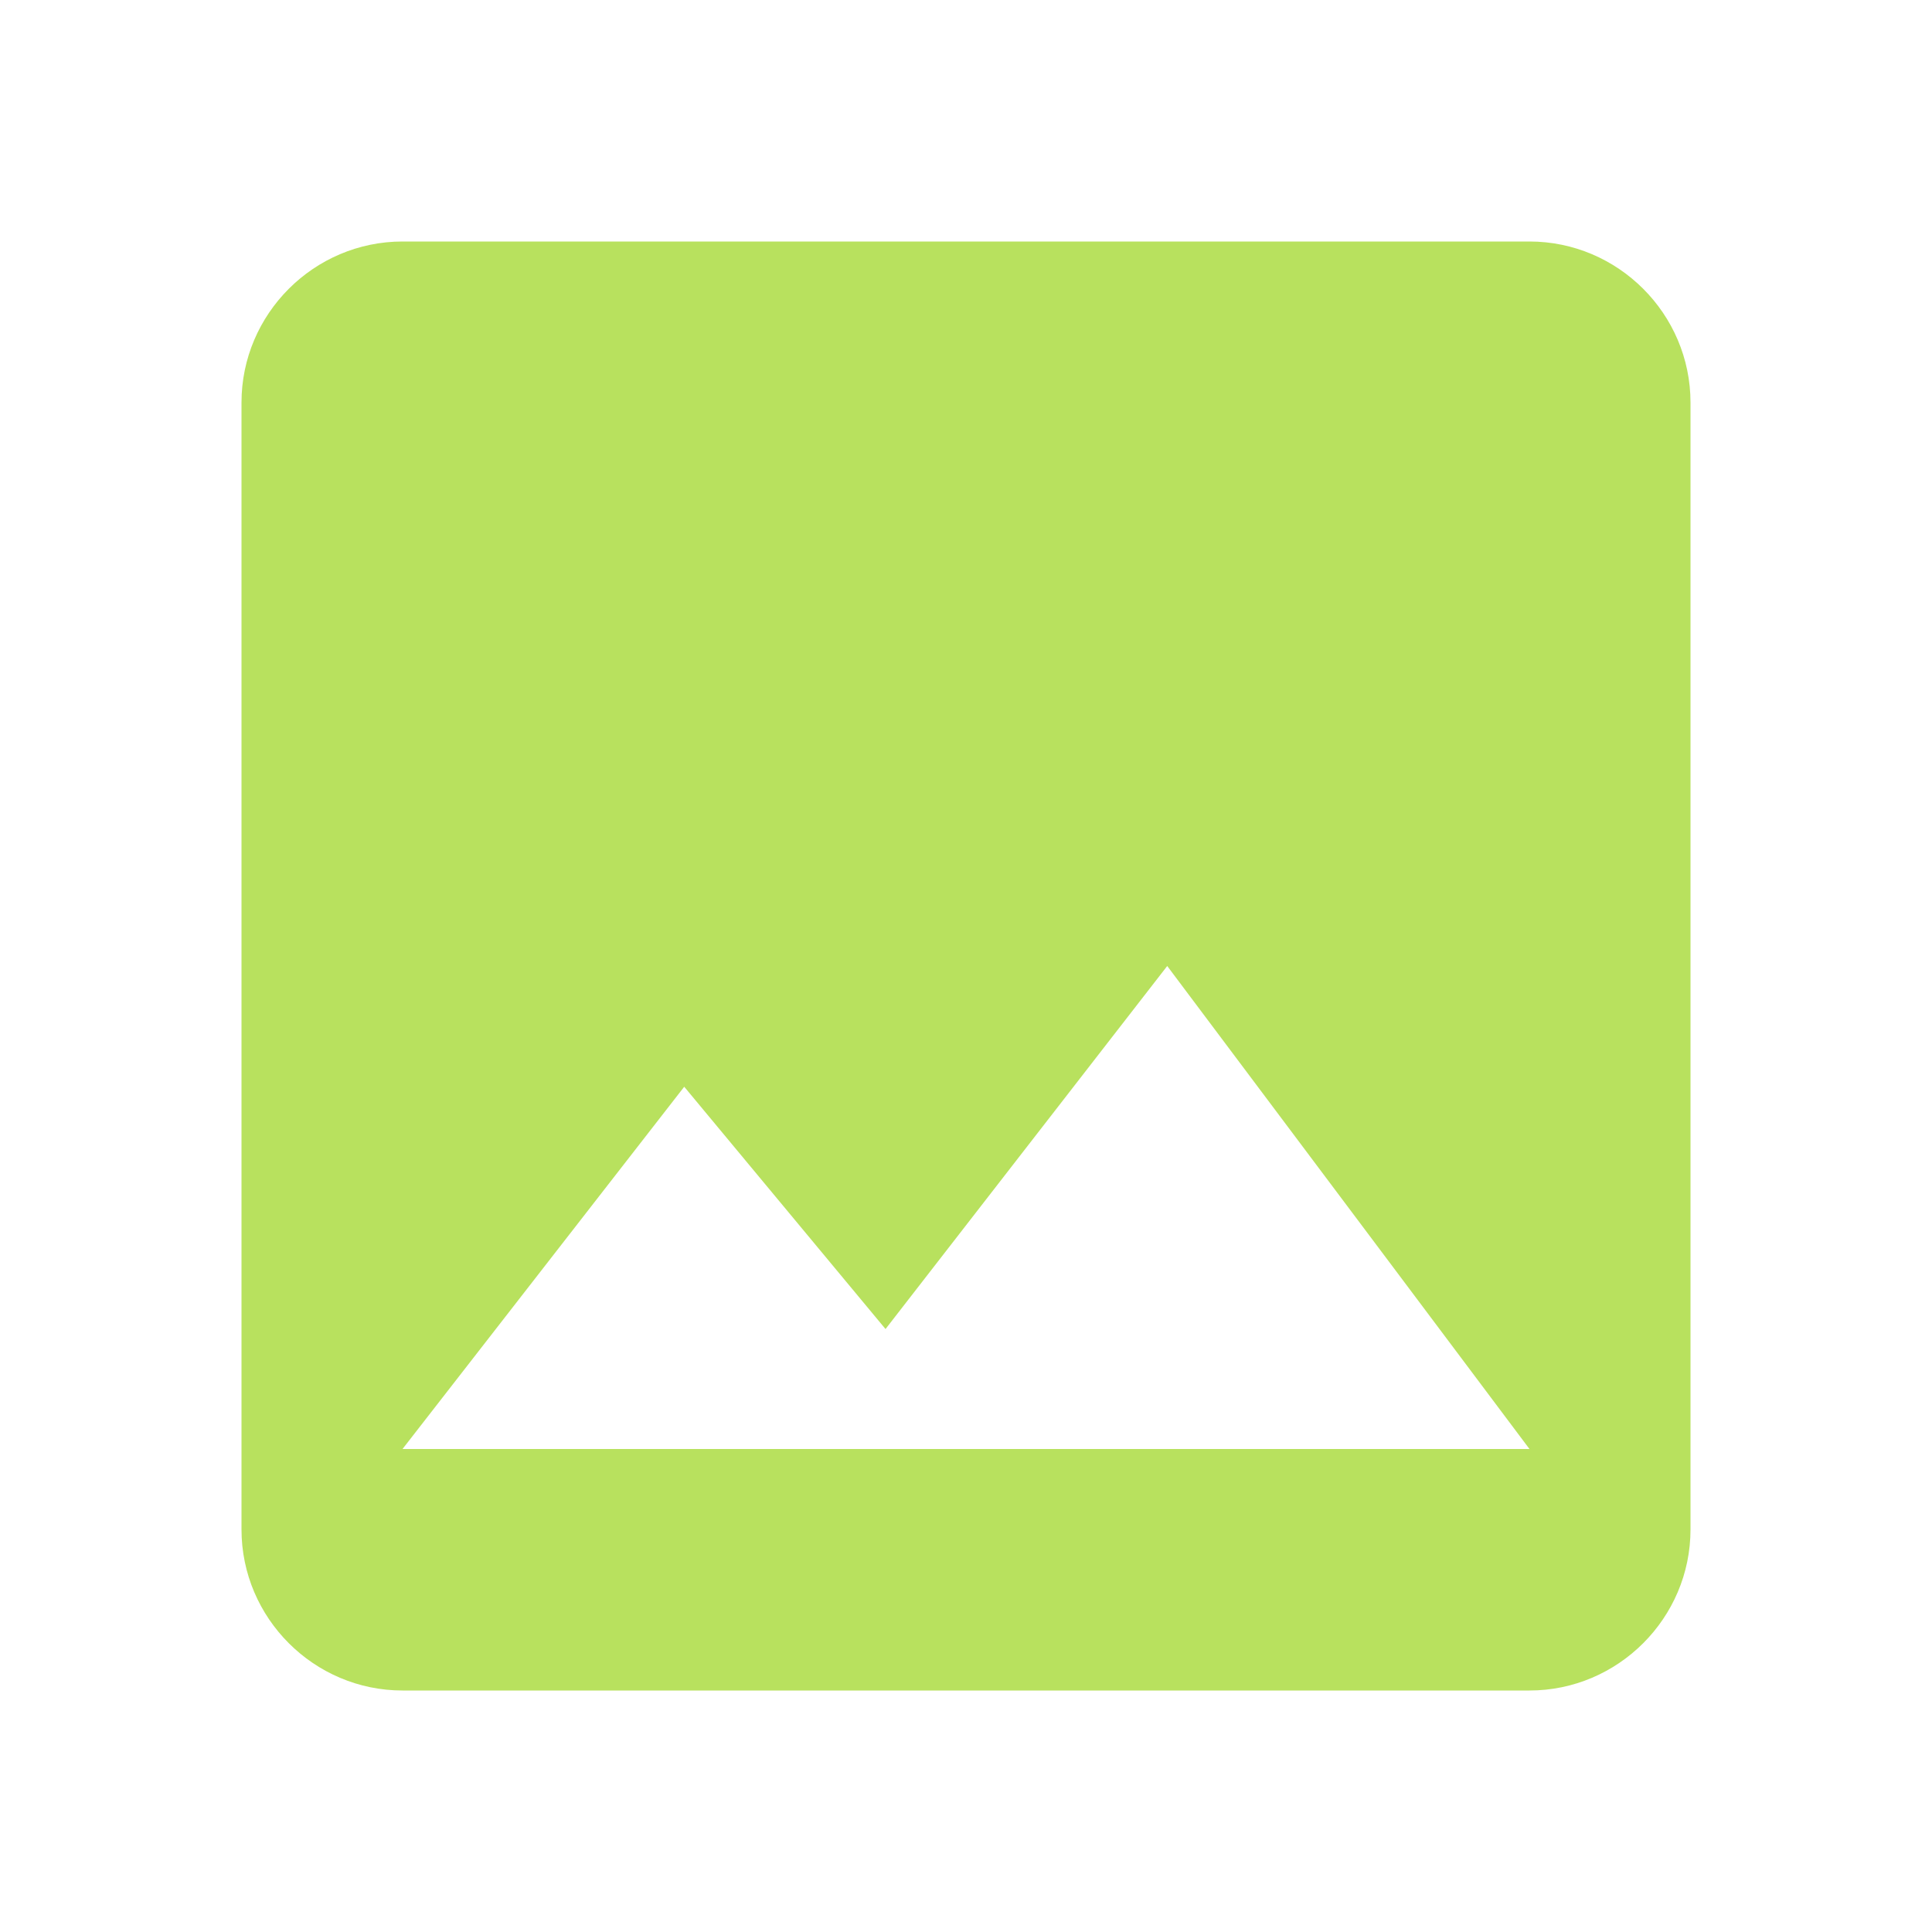
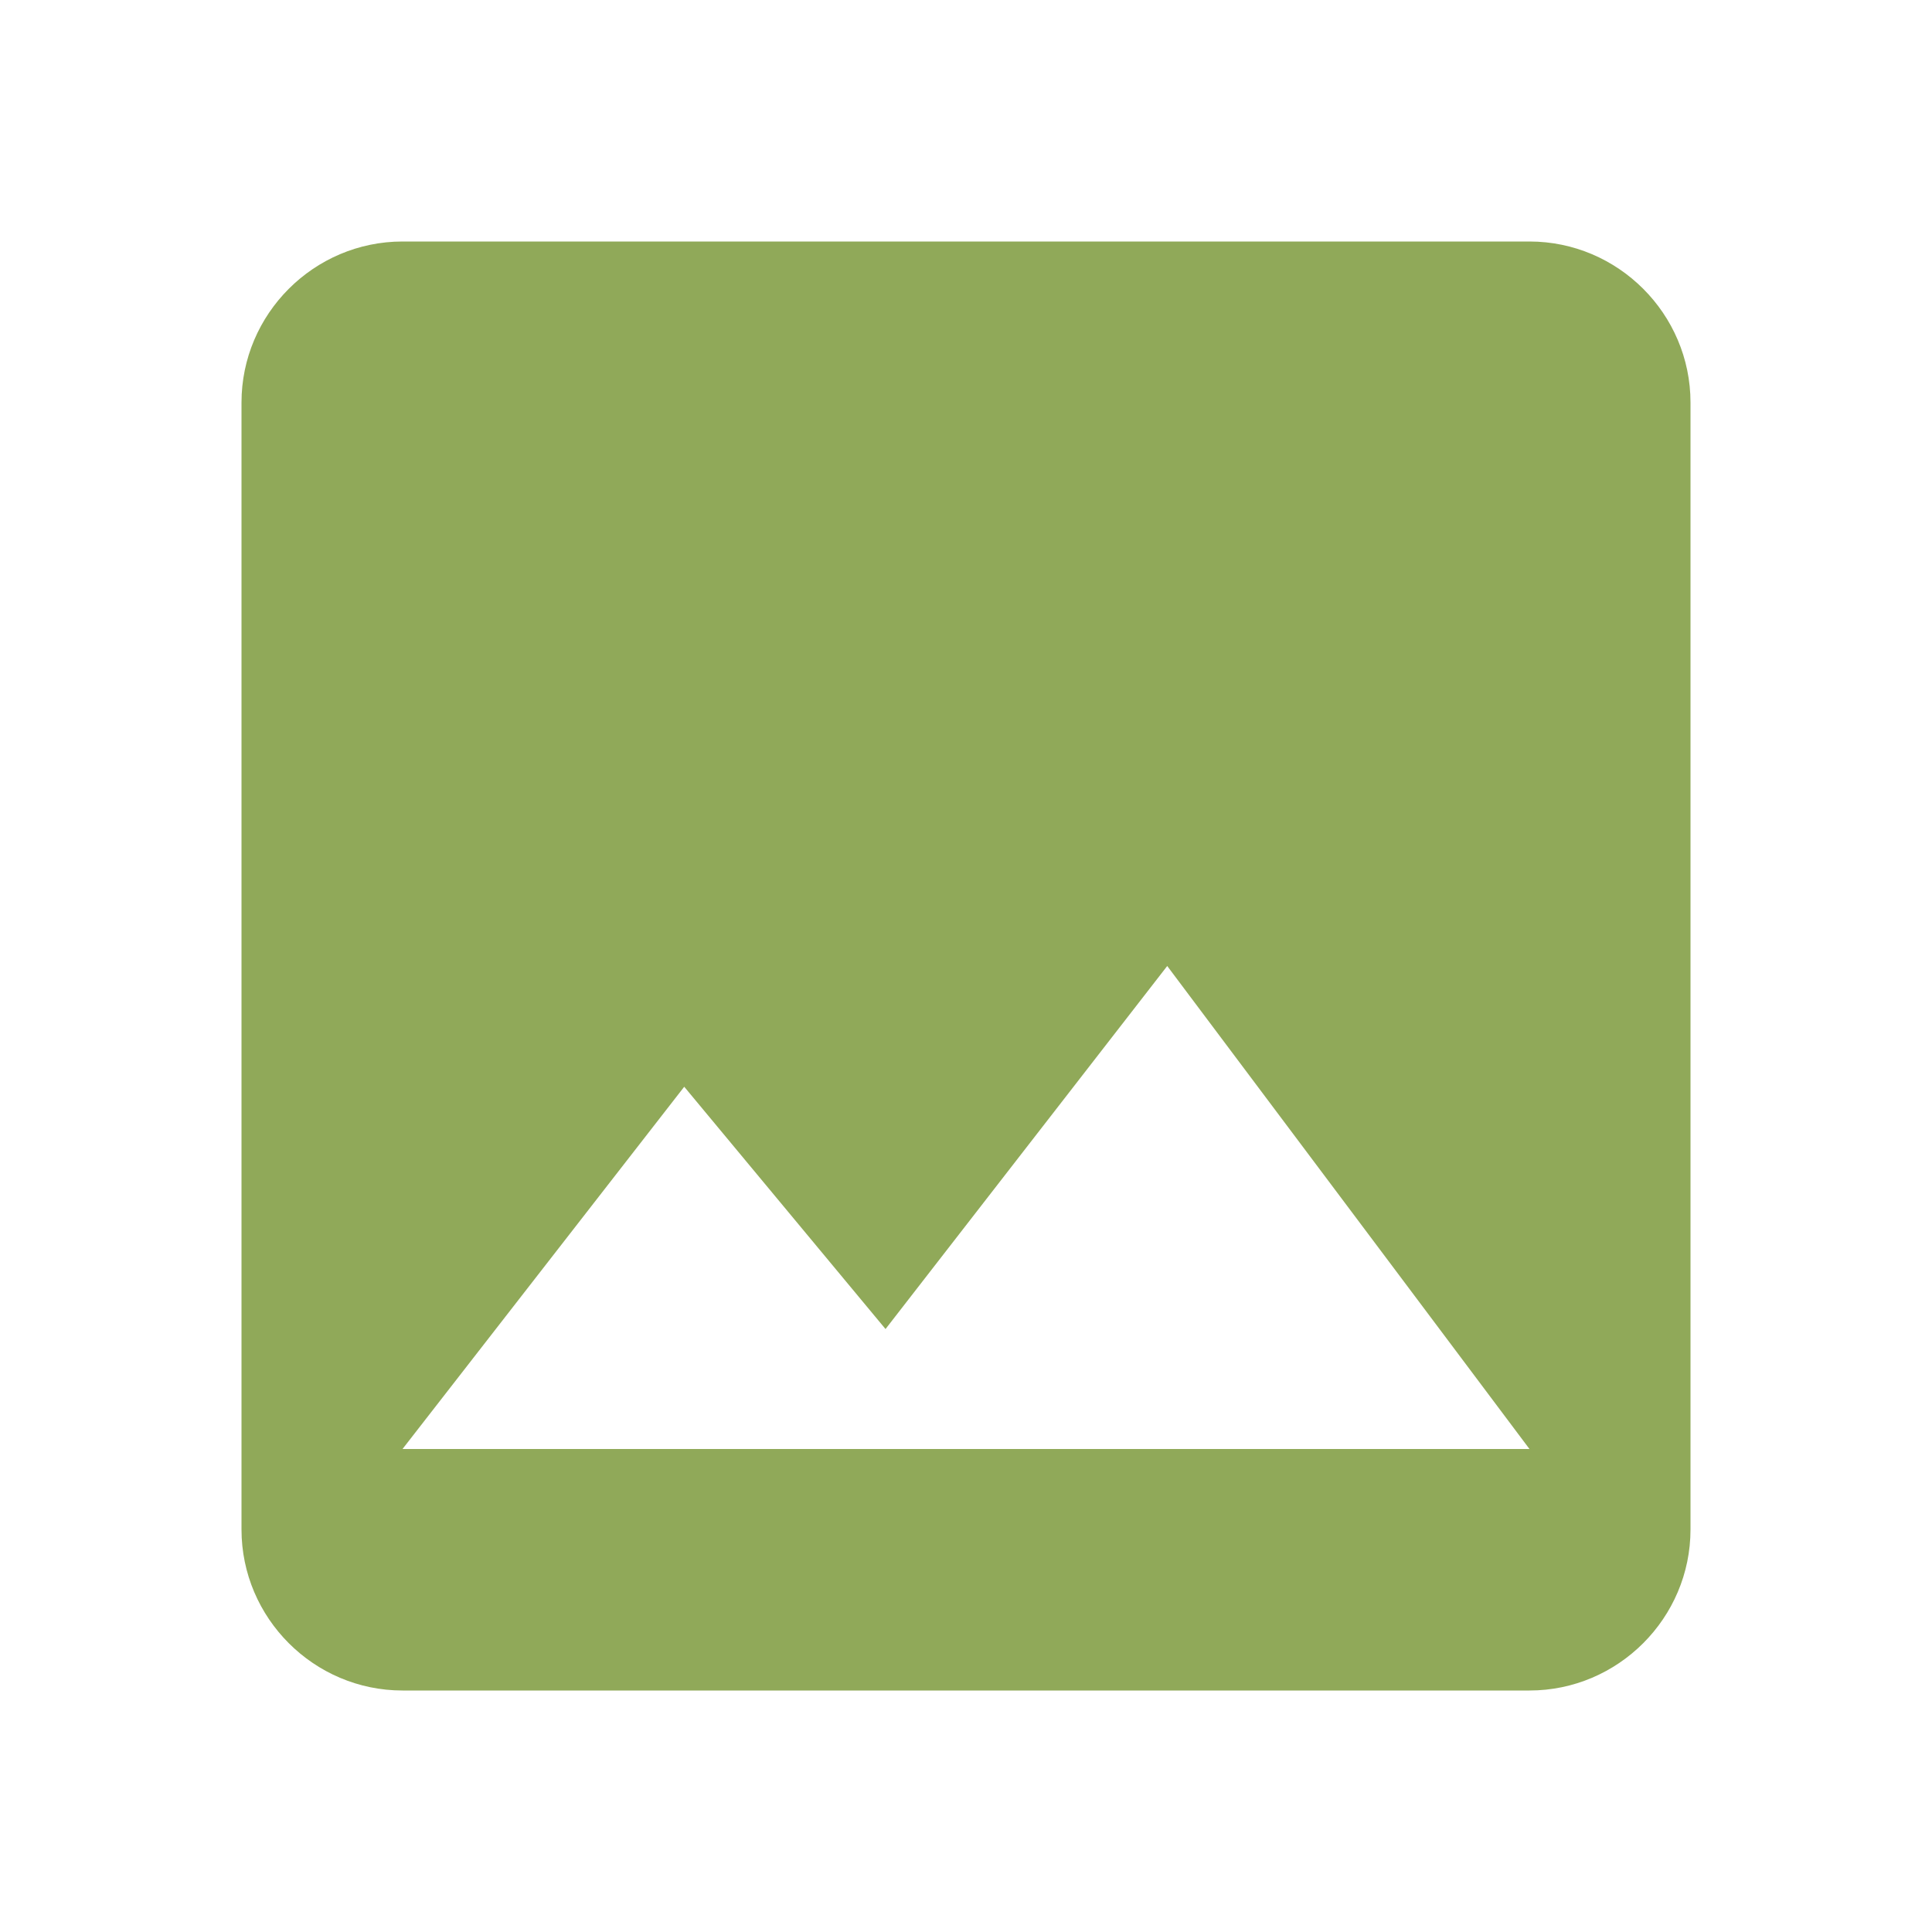
<svg xmlns="http://www.w3.org/2000/svg" width="32" height="32" viewBox="0 0 32 32">
-   <path fill="#B8E15E" fill-rule="evenodd" d="M28,25.333 L28,6.667 C28,5.2 26.8,4 25.333,4 L6.667,4 C5.2,4 4,5.2 4,6.667 L4,25.333 C4,26.8 5.2,28 6.667,28 L25.333,28 C26.8,28 28,26.8 28,25.333 L28,25.333 Z M11.333,18 L14.667,22.013 L19.333,16 L25.333,24 L6.667,24 L11.333,18 L11.333,18 Z" />
+   <path fill="#90A959" fill-rule="evenodd" d="M28,25.333 L28,6.667 C28,5.2 26.8,4 25.333,4 L6.667,4 C5.2,4 4,5.2 4,6.667 L4,25.333 C4,26.8 5.2,28 6.667,28 L25.333,28 C26.8,28 28,26.8 28,25.333 L28,25.333 Z M11.333,18 L14.667,22.013 L19.333,16 L25.333,24 L6.667,24 L11.333,18 L11.333,18 Z" />
</svg>
